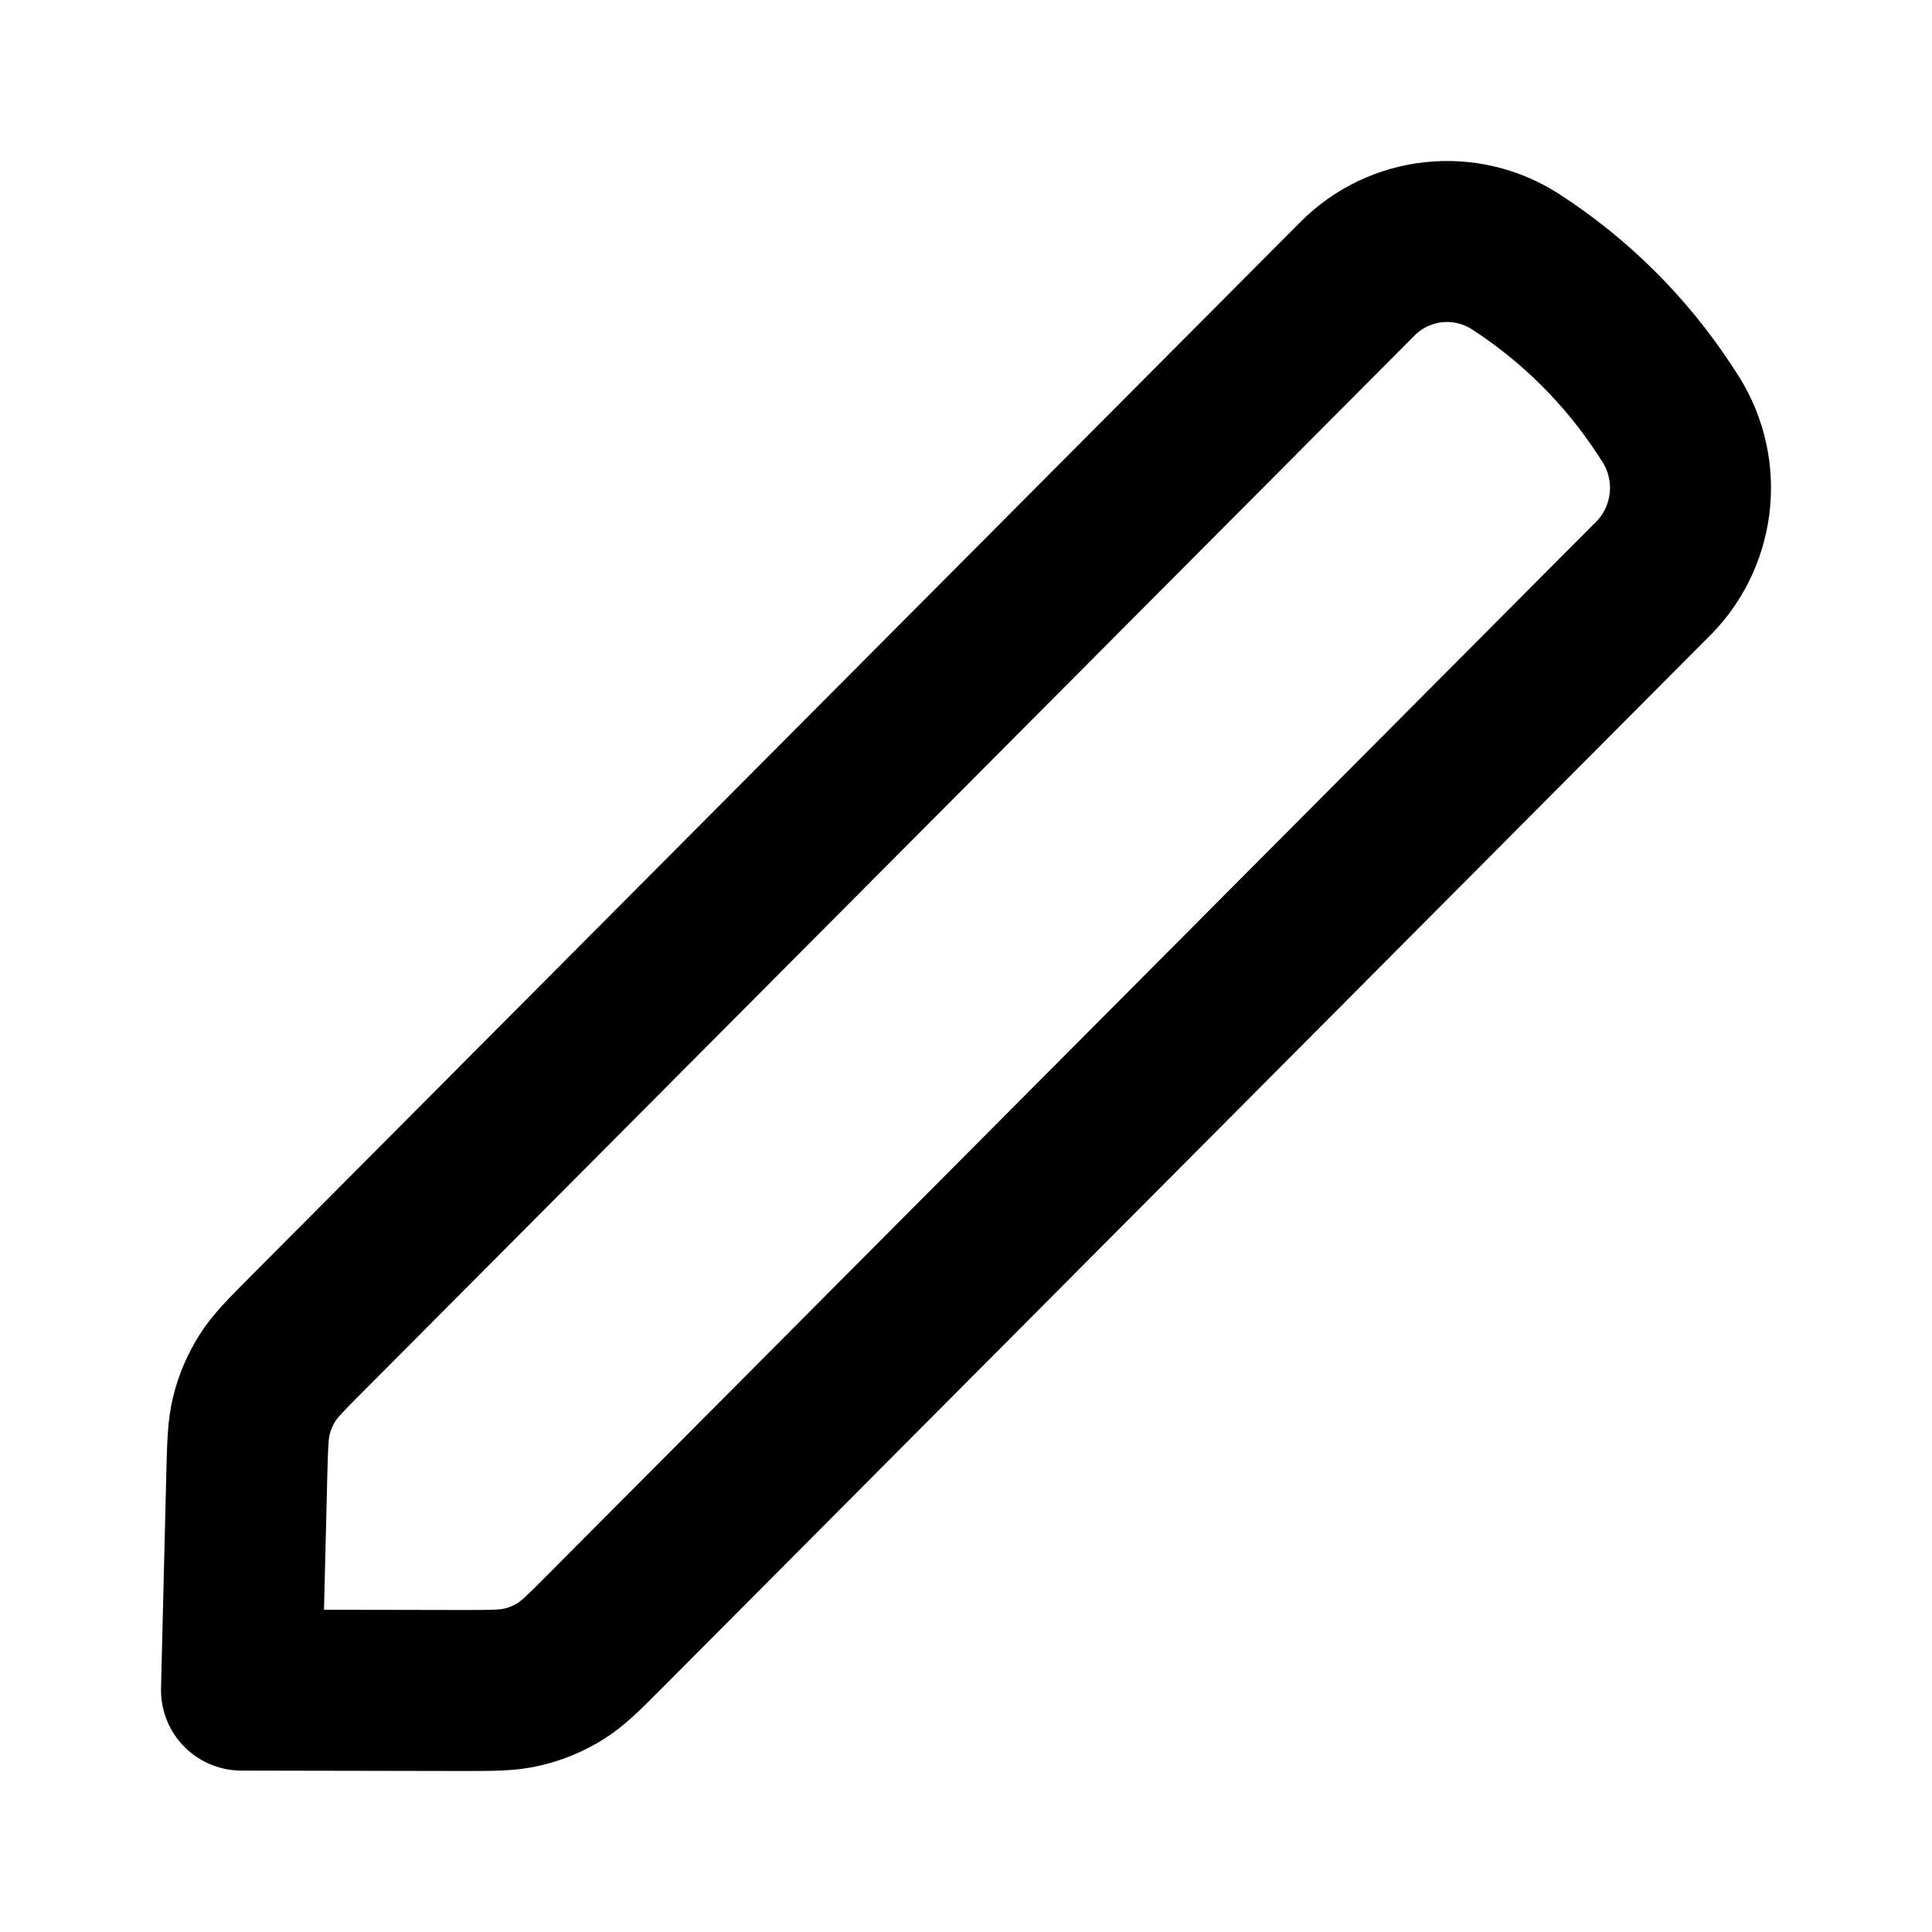
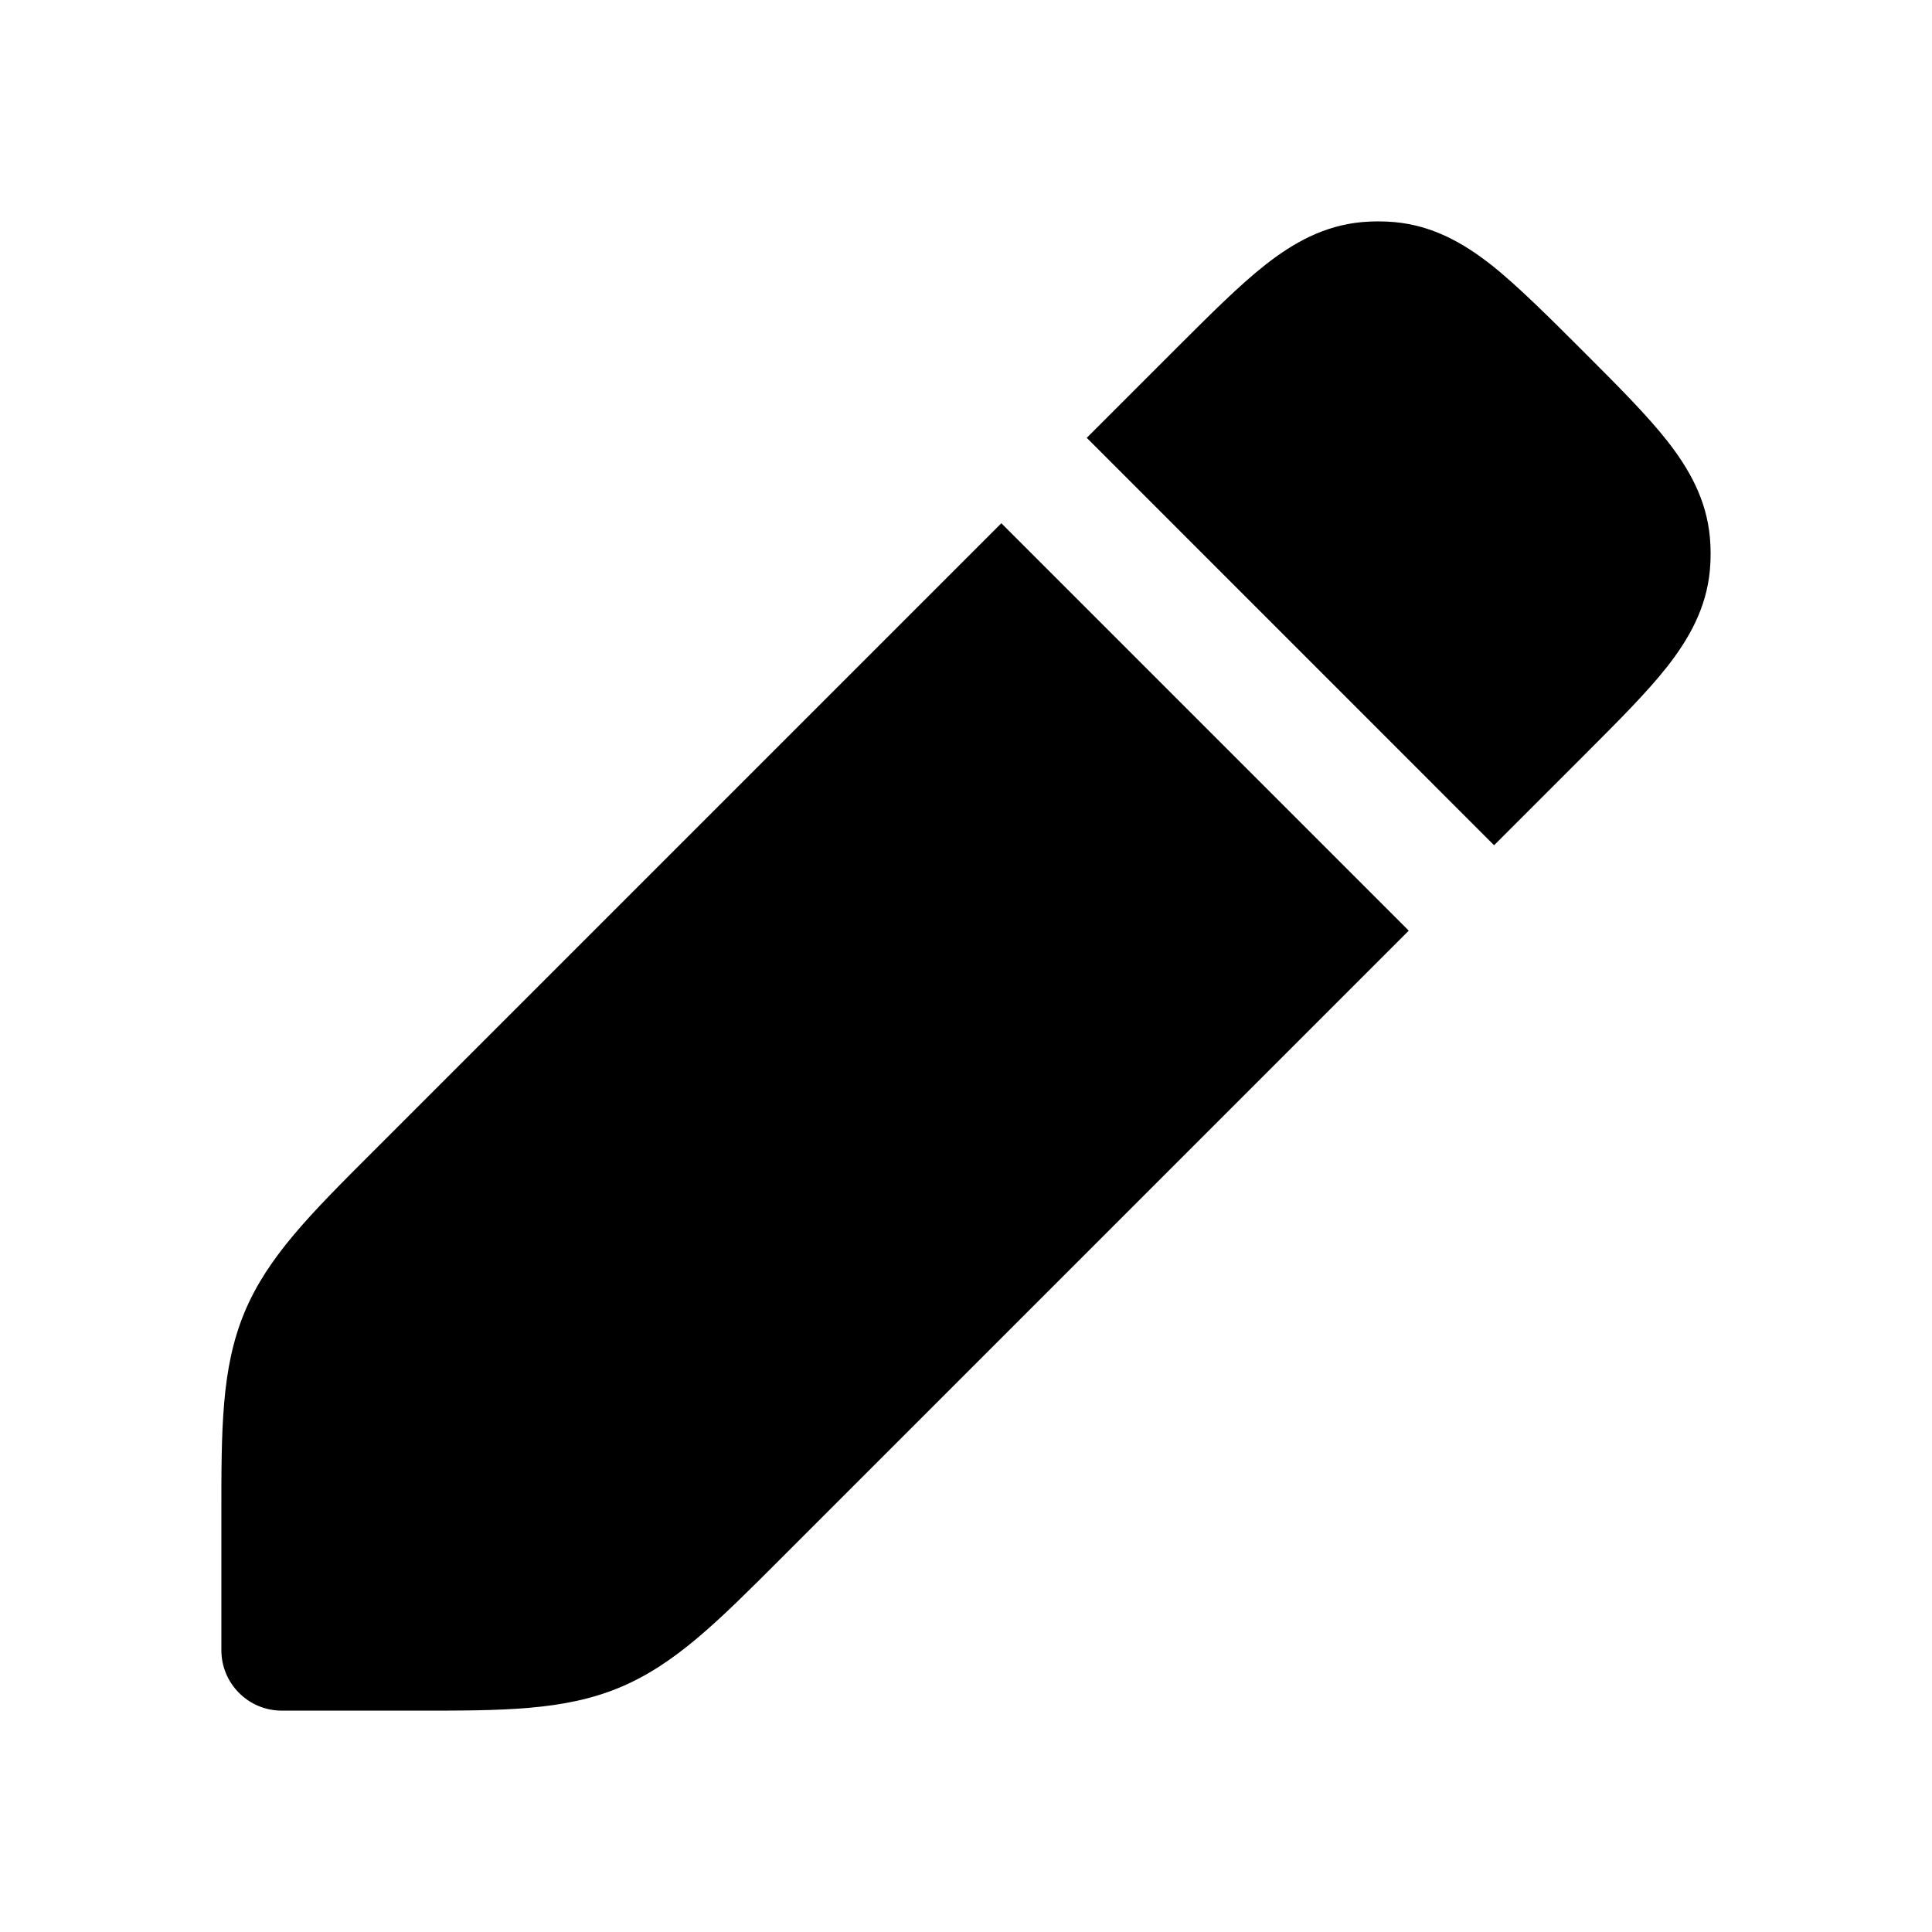
- <svg width="24" height="24" fill="none" viewBox="0 0 24 24">
-   <path stroke="currentColor" stroke-linecap="round" stroke-linejoin="round" stroke-width="2" d="M3.066 18.315c.01-.377.014-.565.06-.742.04-.157.104-.307.19-.445.096-.155.228-.288.494-.555l13.053-13.11a1.569 1.569 0 0 1 1.964-.212 6.308 6.308 0 0 1 1.851 1.84l.034.052.047.073a1.601 1.601 0 0 1-.258 2.006L7.528 20.252c-.275.277-.413.415-.574.514a1.585 1.585 0 0 1-.46.19c-.183.045-.378.044-.767.044L3 20.995l.066-2.68Z" />
+ <svg xmlns="http://www.w3.org/2000/svg" width="24" height="24" viewBox="0 0 24 24" fill="none">
+   <path fill-rule="evenodd" clip-rule="evenodd" d="M17.323 2.759C17.189 2.747 17.053 2.747 16.919 2.759C16.445 2.802 16.063 3.019 15.718 3.29C15.394 3.545 15.037 3.903 14.621 4.318L14.621 4.318L13.5 5.439L18.56 10.5L19.682 9.378C20.097 8.963 20.455 8.606 20.71 8.282C20.981 7.936 21.198 7.554 21.241 7.081C21.253 6.946 21.253 6.811 21.241 6.677C21.198 6.203 20.981 5.821 20.71 5.476C20.455 5.152 20.097 4.794 19.682 4.379C19.267 3.964 18.848 3.545 18.524 3.29C18.179 3.019 17.797 2.802 17.323 2.759ZM17.5 11.561L12.439 6.5L4.626 14.313C3.856 15.082 3.322 15.616 3.035 16.308C2.749 16.999 2.749 17.755 2.75 18.843L2.75 20.5C2.75 20.914 3.086 21.25 3.5 21.25L5.157 21.25C6.245 21.251 7.001 21.251 7.692 20.965C8.384 20.678 8.918 20.143 9.687 19.374L9.687 19.374L9.687 19.374L17.5 11.561Z" fill="currentColor" />
</svg>
